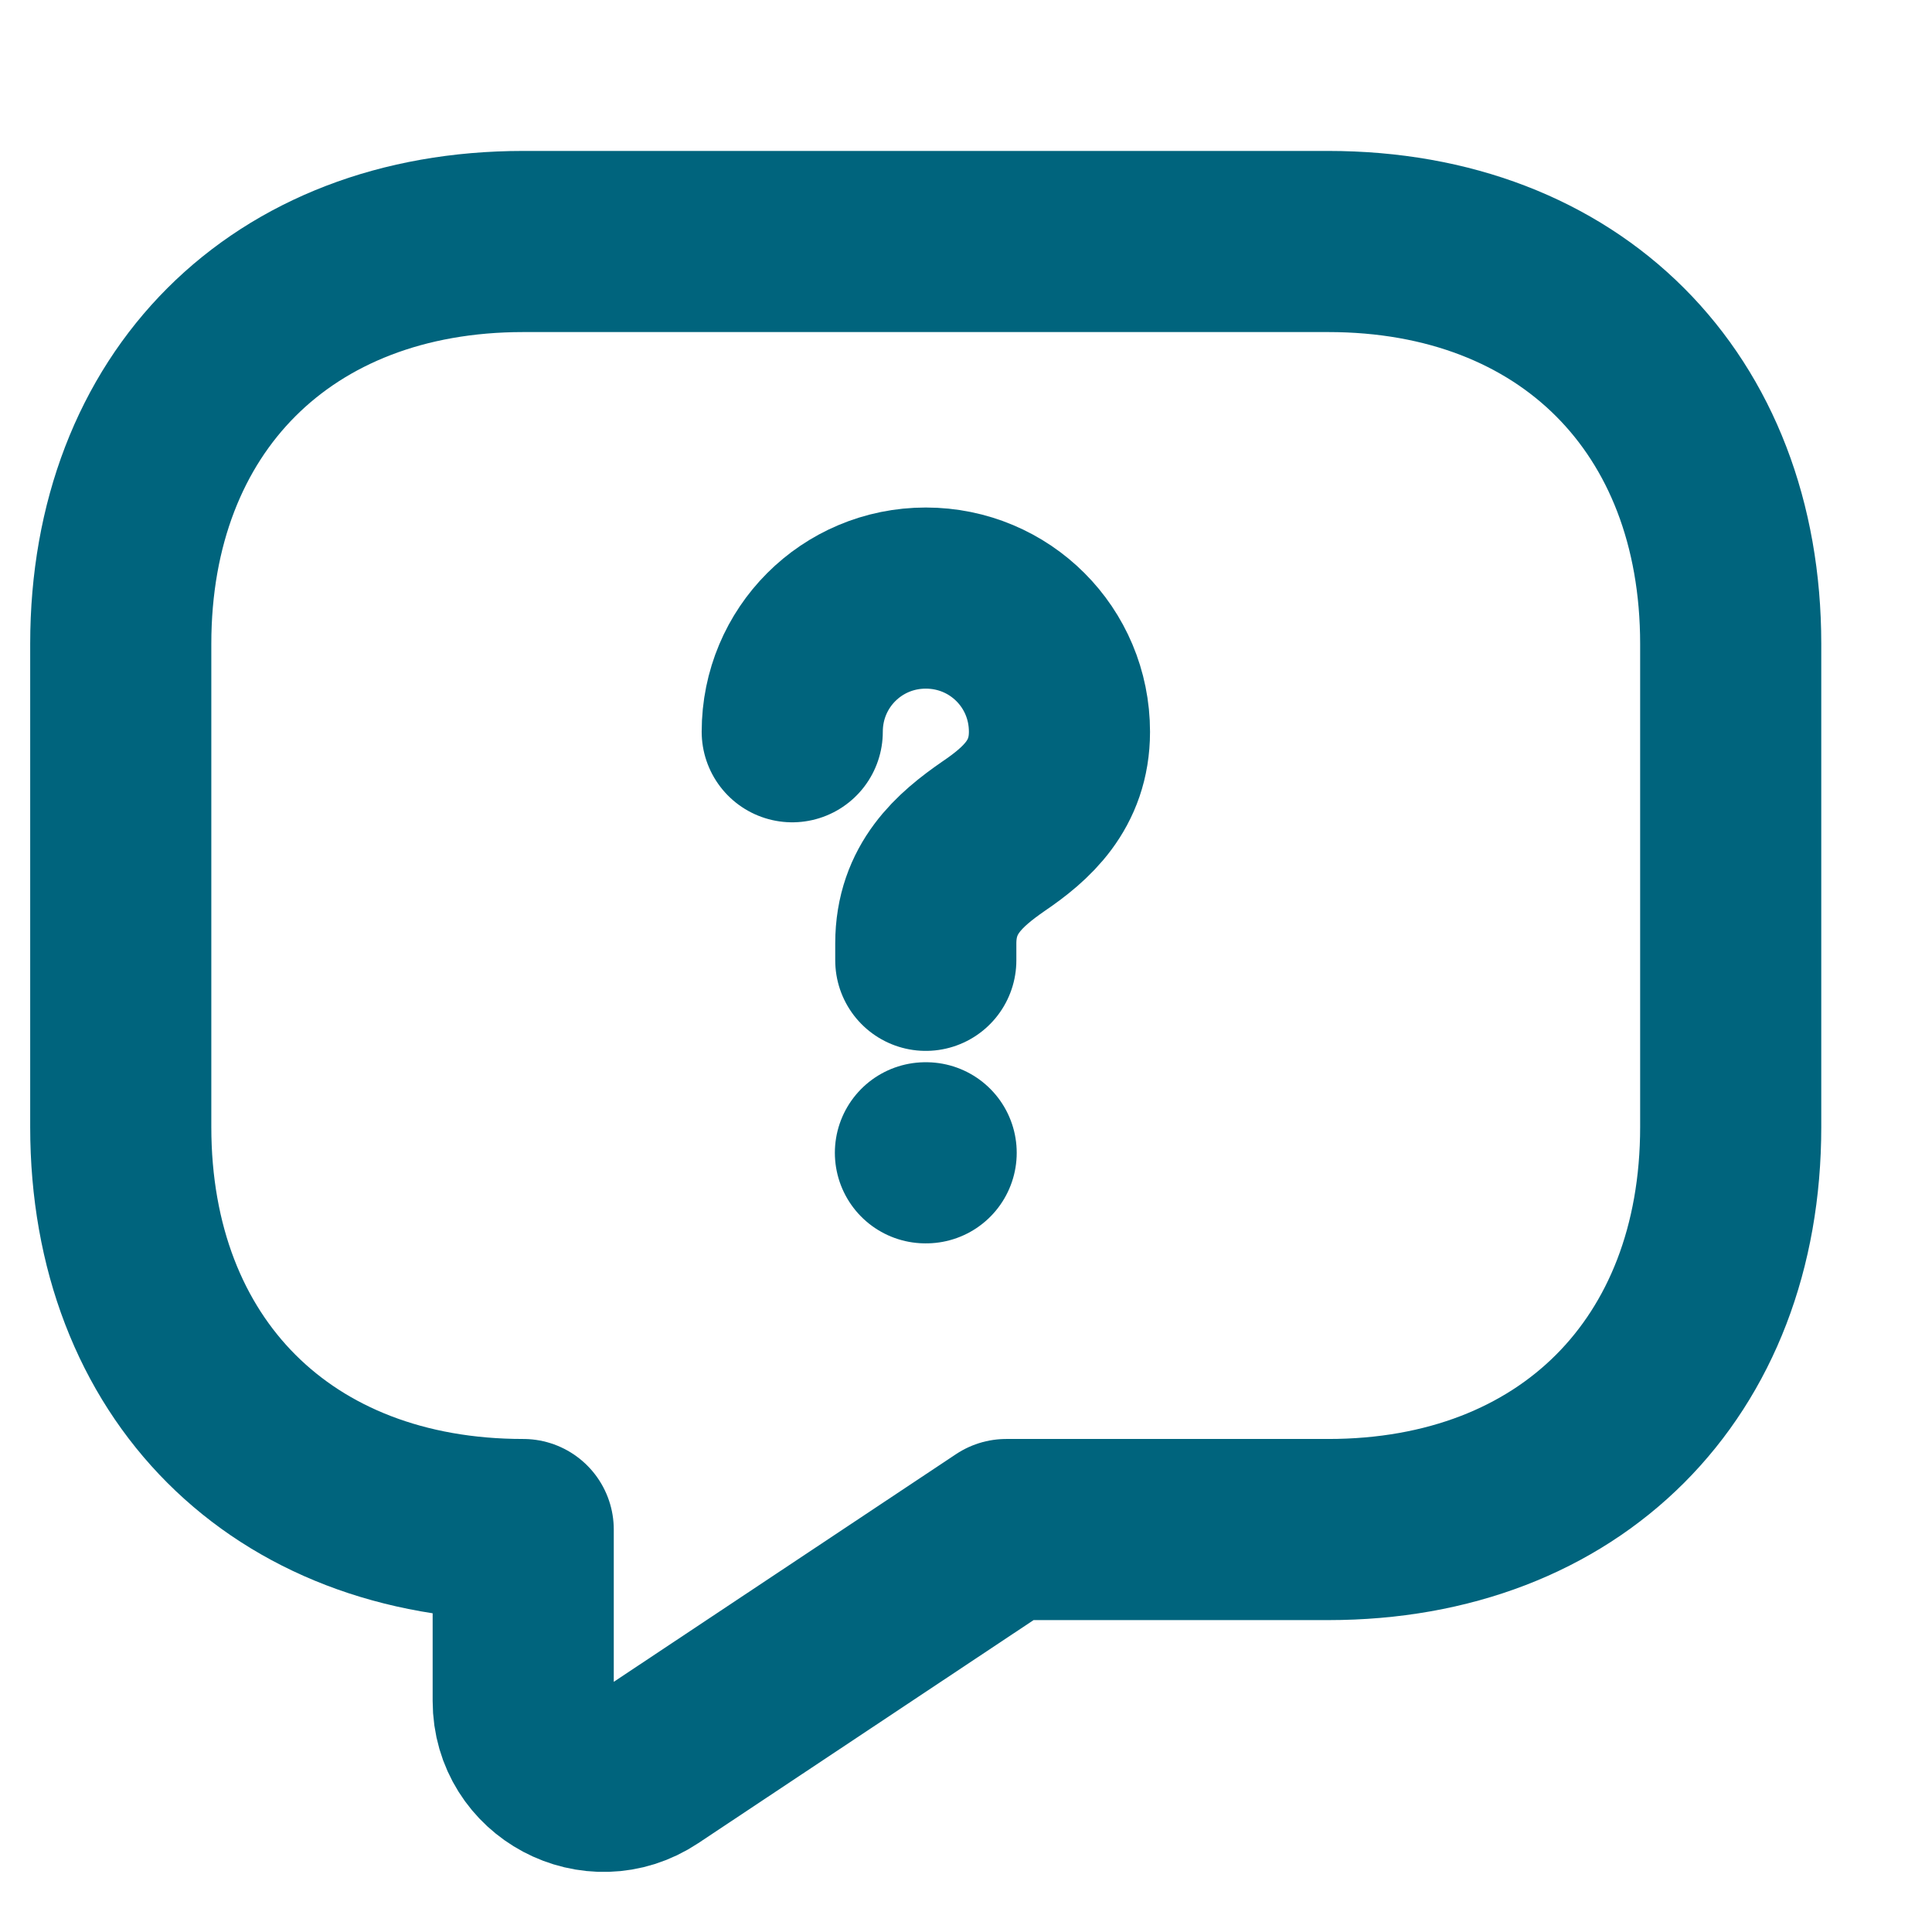
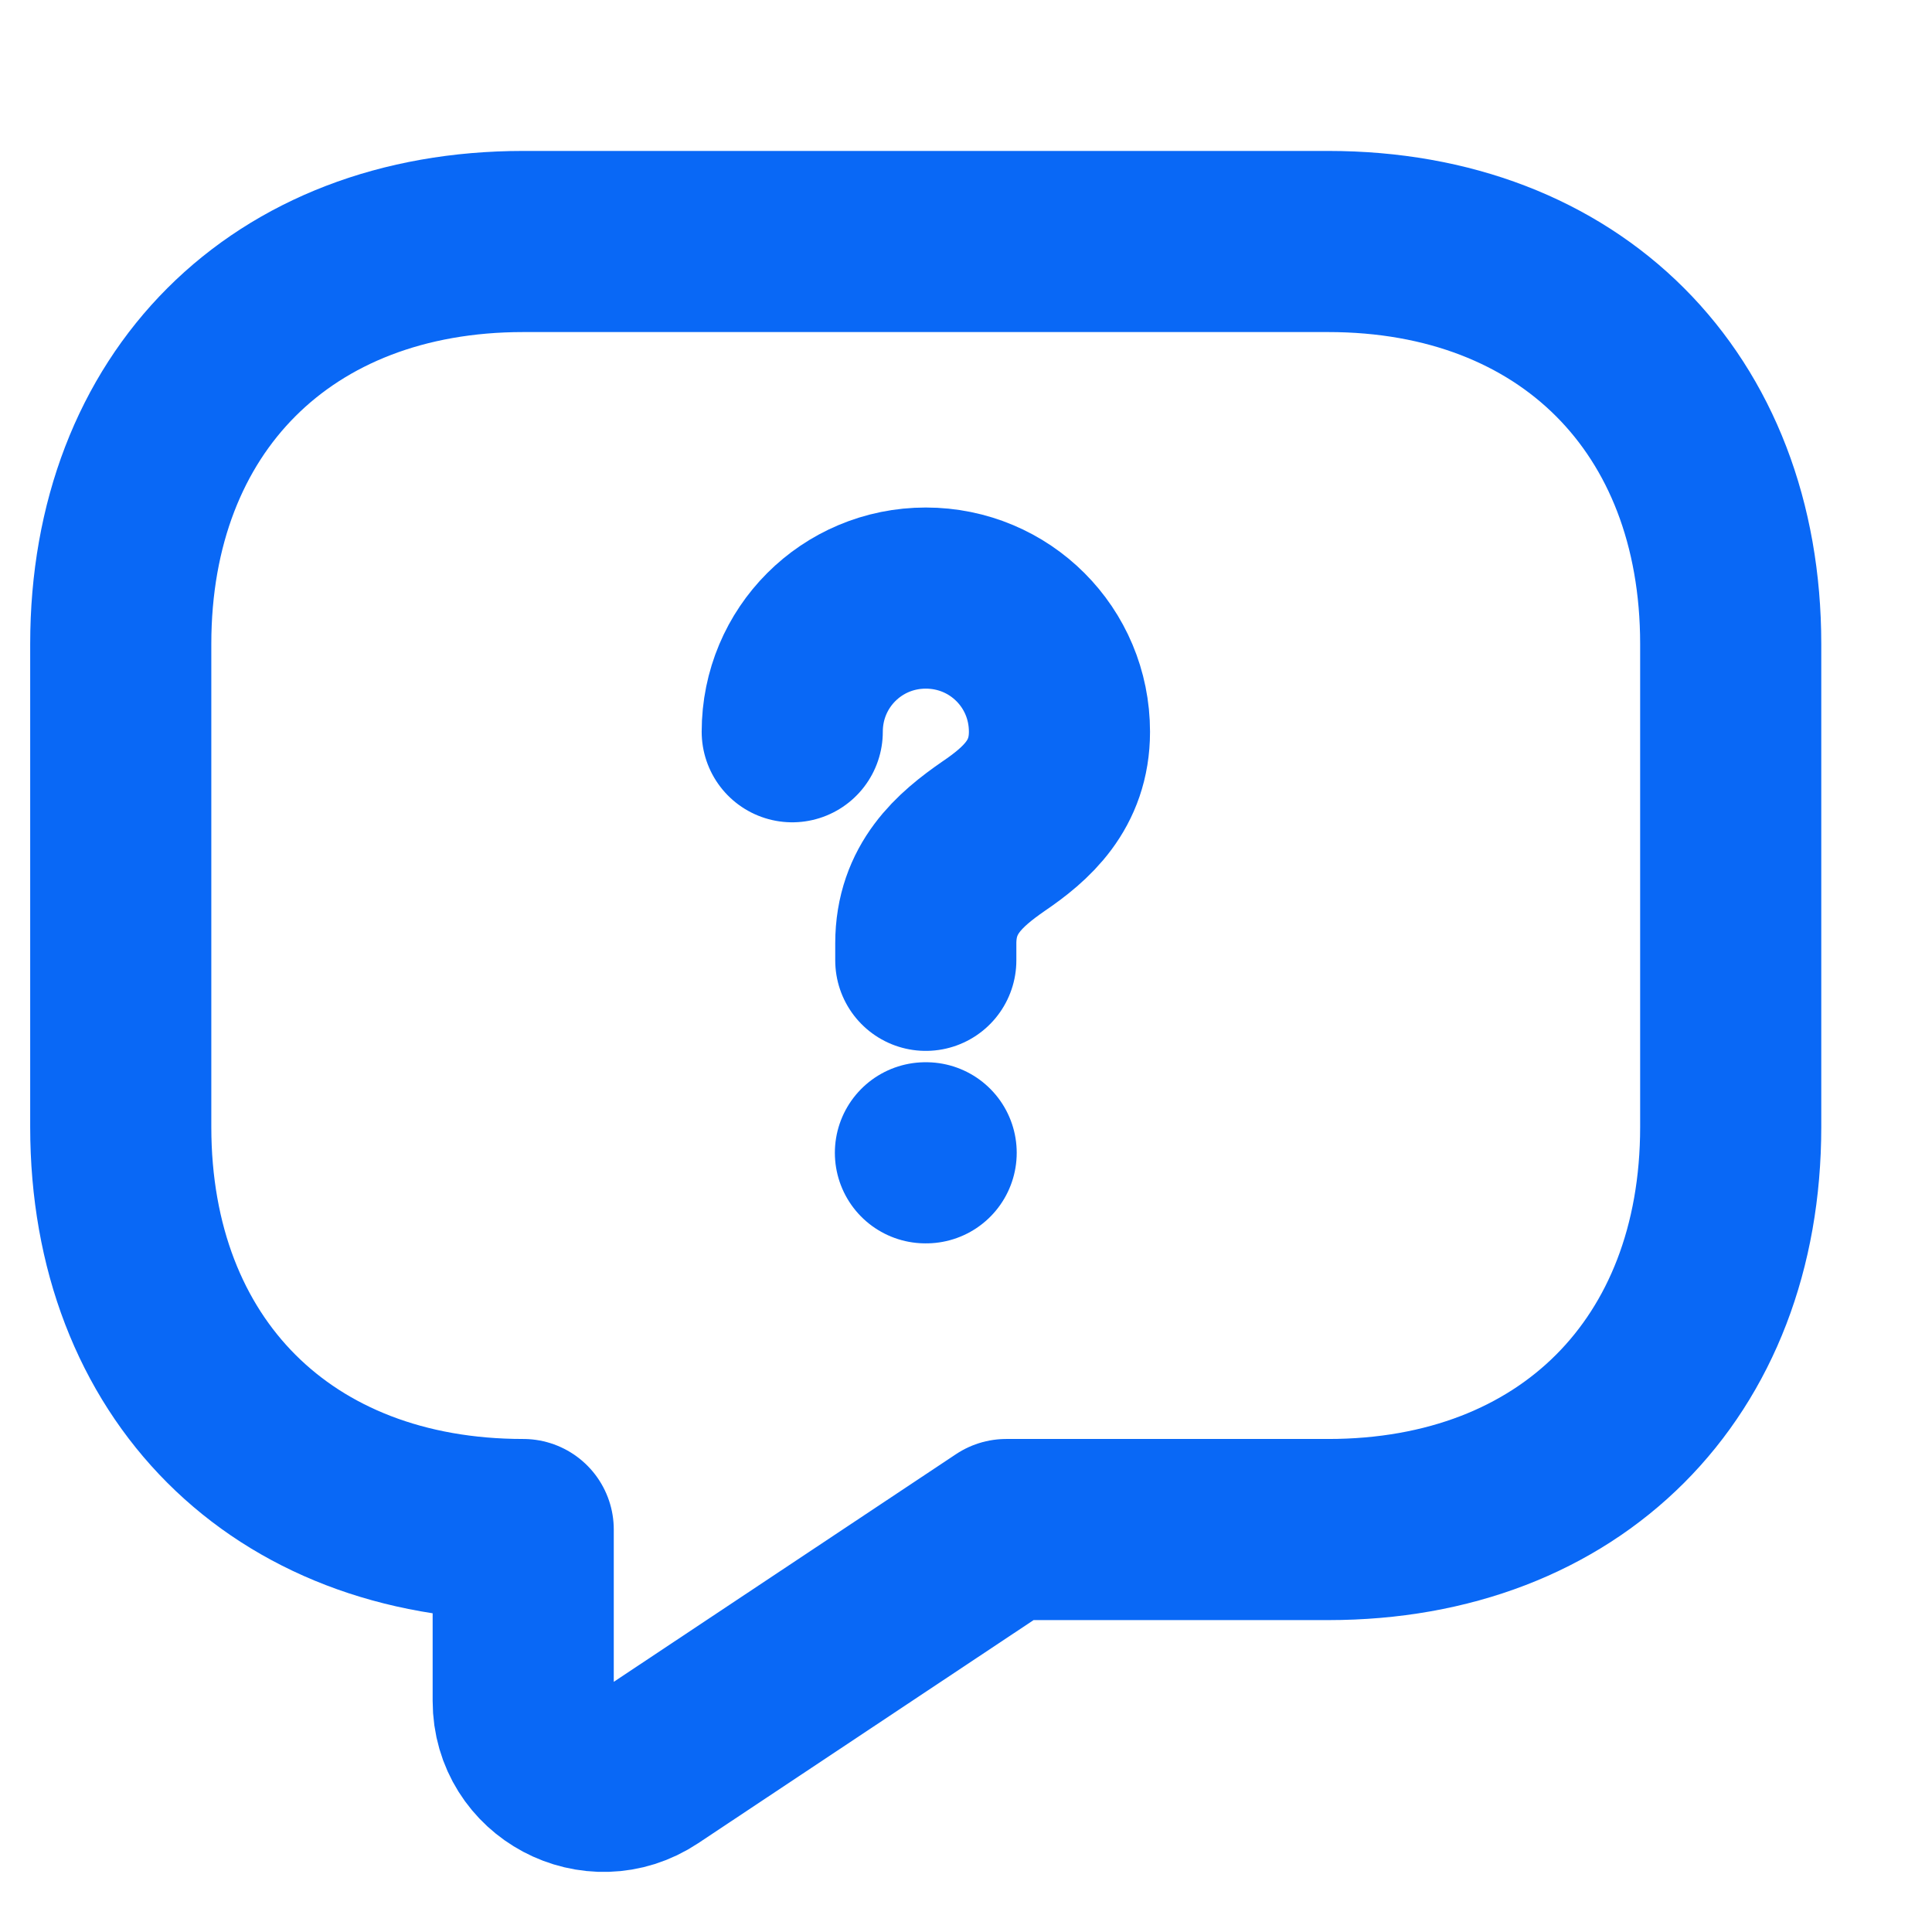
<svg xmlns="http://www.w3.org/2000/svg" width="16" height="16" viewBox="0 0 16 16" fill="none">
-   <path d="M11 12.667H8.333L5.367 14.64C4.927 14.933 4.333 14.62 4.333 14.087V12.667C2.333 12.667 1 11.333 1 9.333V5.333C1 3.333 2.333 2 4.333 2H11C13 2 14.333 3.333 14.333 5.333V9.333C14.333 11.333 13 12.667 11 12.667Z" stroke="#00647D" stroke-width="1.5" stroke-miterlimit="10" stroke-linecap="round" stroke-linejoin="round" />
-   <path d="M7.667 7.953V7.813C7.667 7.36 7.947 7.12 8.227 6.926C8.501 6.74 8.774 6.5 8.774 6.06C8.774 5.446 8.281 4.953 7.667 4.953C7.054 4.953 6.561 5.446 6.561 6.06" stroke="#00647D" stroke-width="1.5" stroke-linecap="round" stroke-linejoin="round" />
-   <path d="M7.664 9.547H7.67" stroke="#00647D" stroke-width="1.5" stroke-linecap="round" stroke-linejoin="round" />
+   <path d="M11 12.667H8.333L5.367 14.64C4.927 14.933 4.333 14.62 4.333 14.087V12.667C2.333 12.667 1 11.333 1 9.333V5.333C1 3.333 2.333 2 4.333 2H11C13 2 14.333 3.333 14.333 5.333V9.333C14.333 11.333 13 12.667 11 12.667Z" stroke="#0968F6" stroke-width="1.5" stroke-miterlimit="10" stroke-linecap="round" stroke-linejoin="round" />
+   <path d="M7.667 7.953V7.813C7.667 7.36 7.947 7.12 8.227 6.926C8.501 6.74 8.774 6.5 8.774 6.06C8.774 5.446 8.281 4.953 7.667 4.953C7.054 4.953 6.561 5.446 6.561 6.06" stroke="#0968F6" stroke-width="1.5" stroke-linecap="round" stroke-linejoin="round" />
+   <path d="M7.664 9.547H7.67" stroke="#0968F6" stroke-width="1.5" stroke-linecap="round" stroke-linejoin="round" />
</svg>
